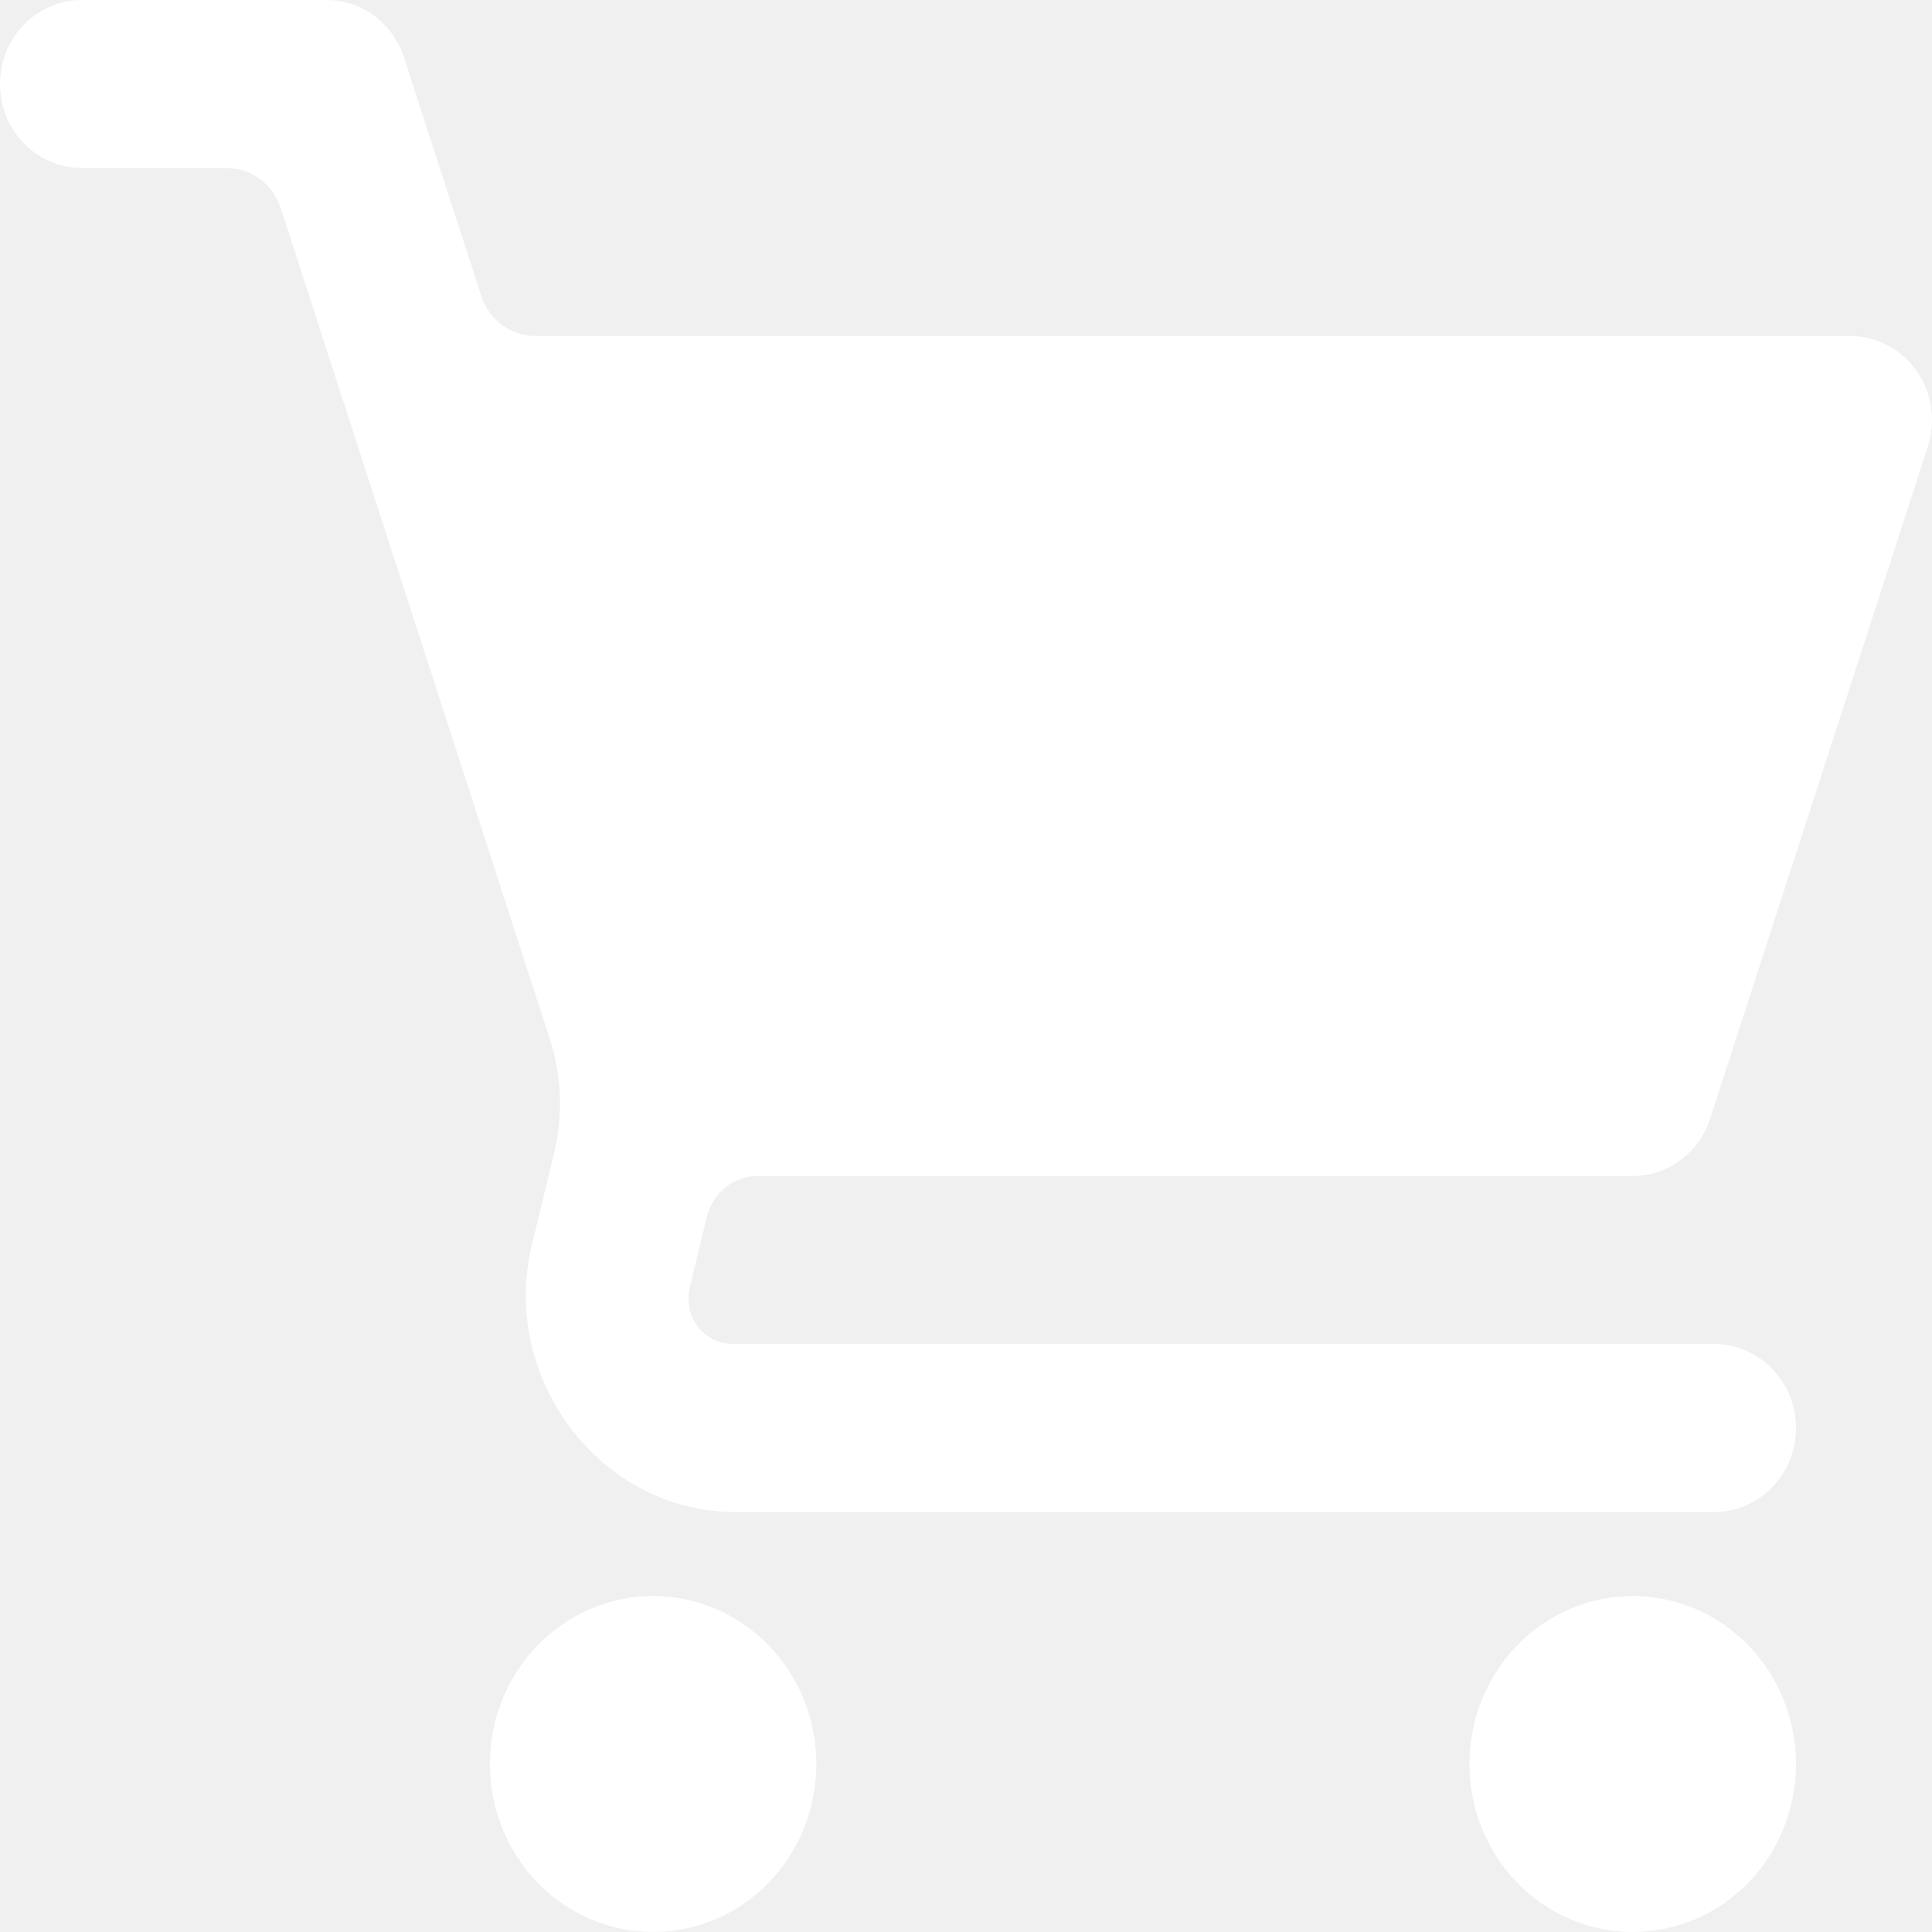
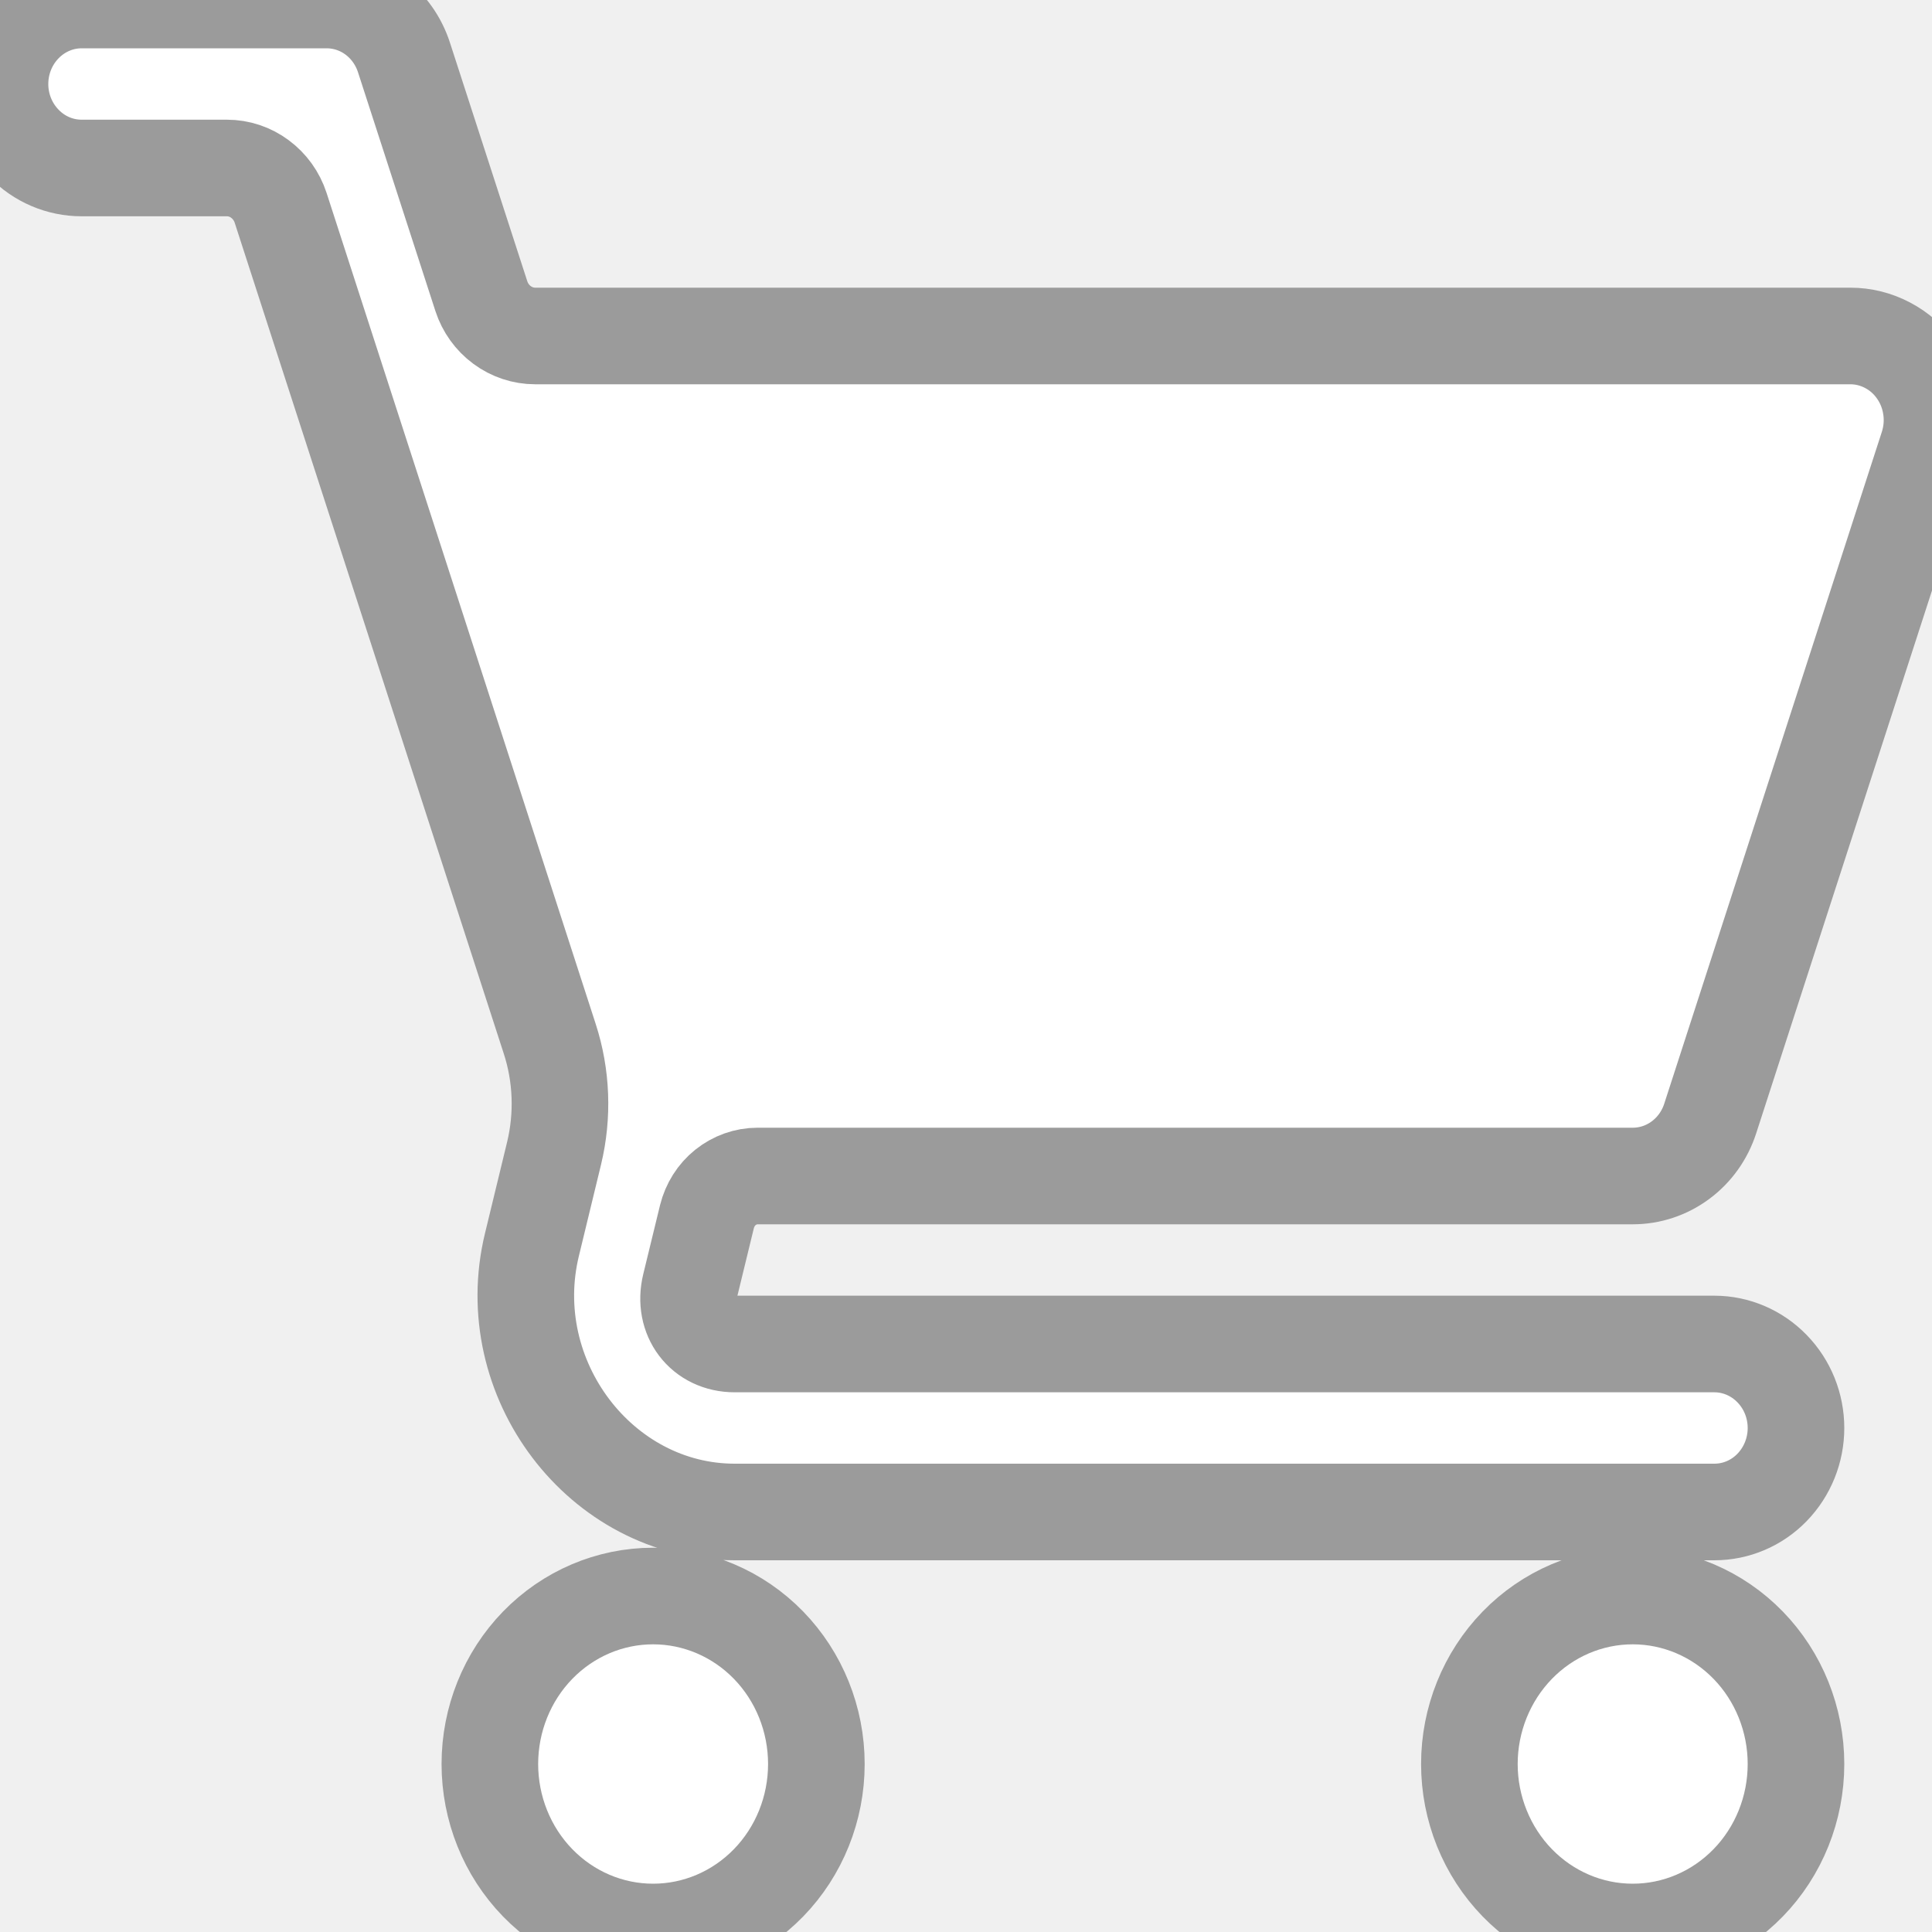
<svg xmlns="http://www.w3.org/2000/svg" width="20" height="20" viewBox="0 0 20 20" fill="none">
-   <path d="M0.845 2.52256e-08C0.621 2.52256e-08 0.406 0.092 0.248 0.255C0.089 0.418 0 0.639 0 0.87C0 1.1 0.089 1.321 0.248 1.484C0.406 1.648 0.621 1.739 0.845 1.739H2.349C2.472 1.739 2.592 1.779 2.691 1.853C2.791 1.927 2.866 2.031 2.905 2.151L5.691 10.754C5.815 11.136 5.83 11.547 5.736 11.938L5.507 12.883C5.169 14.27 6.218 15.652 7.606 15.652H17.747C17.971 15.652 18.186 15.561 18.344 15.398C18.503 15.234 18.592 15.013 18.592 14.783C18.592 14.552 18.503 14.331 18.344 14.168C18.186 14.005 17.971 13.913 17.747 13.913H7.606C7.276 13.913 7.065 13.635 7.145 13.307L7.318 12.596C7.348 12.475 7.415 12.368 7.51 12.292C7.605 12.216 7.722 12.174 7.842 12.174H16.902C17.079 12.174 17.252 12.117 17.396 12.01C17.541 11.903 17.648 11.752 17.704 11.579L19.957 4.623C19.999 4.492 20.011 4.353 19.99 4.216C19.97 4.08 19.919 3.951 19.84 3.839C19.762 3.727 19.659 3.636 19.54 3.574C19.421 3.511 19.289 3.478 19.155 3.478H5.54C5.417 3.478 5.297 3.438 5.197 3.364C5.097 3.29 5.022 3.186 4.983 3.066L4.182 0.595C4.126 0.422 4.019 0.271 3.875 0.164C3.731 0.057 3.558 -4.39397e-05 3.38 2.52256e-08H0.845ZM6.761 16.522C6.312 16.522 5.883 16.705 5.566 17.031C5.249 17.357 5.071 17.8 5.071 18.261C5.071 18.722 5.249 19.165 5.566 19.491C5.883 19.817 6.312 20 6.761 20C7.209 20 7.639 19.817 7.956 19.491C8.273 19.165 8.451 18.722 8.451 18.261C8.451 17.8 8.273 17.357 7.956 17.031C7.639 16.705 7.209 16.522 6.761 16.522ZM16.902 16.522C16.453 16.522 16.024 16.705 15.707 17.031C15.39 17.357 15.211 17.8 15.211 18.261C15.211 18.722 15.39 19.165 15.707 19.491C16.024 19.817 16.453 20 16.902 20C17.35 20 17.78 19.817 18.097 19.491C18.414 19.165 18.592 18.722 18.592 18.261C18.592 17.8 18.414 17.357 18.097 17.031C17.78 16.705 17.35 16.522 16.902 16.522Z" fill="#ffffff" />
+   <path d="M0.845 2.52256e-08C0.621 2.52256e-08 0.406 0.092 0.248 0.255C0.089 0.418 0 0.639 0 0.87C0 1.1 0.089 1.321 0.248 1.484C0.406 1.648 0.621 1.739 0.845 1.739H2.349C2.472 1.739 2.592 1.779 2.691 1.853C2.791 1.927 2.866 2.031 2.905 2.151L5.691 10.754C5.815 11.136 5.83 11.547 5.736 11.938L5.507 12.883C5.169 14.27 6.218 15.652 7.606 15.652H17.747C17.971 15.652 18.186 15.561 18.344 15.398C18.503 15.234 18.592 15.013 18.592 14.783C18.592 14.552 18.503 14.331 18.344 14.168C18.186 14.005 17.971 13.913 17.747 13.913H7.606C7.276 13.913 7.065 13.635 7.145 13.307L7.318 12.596C7.348 12.475 7.415 12.368 7.51 12.292C7.605 12.216 7.722 12.174 7.842 12.174H16.902C17.079 12.174 17.252 12.117 17.396 12.01C17.541 11.903 17.648 11.752 17.704 11.579L19.957 4.623C19.999 4.492 20.011 4.353 19.99 4.216C19.97 4.08 19.919 3.951 19.84 3.839C19.762 3.727 19.659 3.636 19.54 3.574C19.421 3.511 19.289 3.478 19.155 3.478H5.54C5.417 3.478 5.297 3.438 5.197 3.364C5.097 3.29 5.022 3.186 4.983 3.066L4.182 0.595C4.126 0.422 4.019 0.271 3.875 0.164C3.731 0.057 3.558 -4.39397e-05 3.38 2.52256e-08H0.845ZM6.761 16.522C6.312 16.522 5.883 16.705 5.566 17.031C5.249 17.357 5.071 17.8 5.071 18.261C5.071 18.722 5.249 19.165 5.566 19.491C5.883 19.817 6.312 20 6.761 20C7.209 20 7.639 19.817 7.956 19.491C8.273 19.165 8.451 18.722 8.451 18.261C8.451 17.8 8.273 17.357 7.956 17.031C7.639 16.705 7.209 16.522 6.761 16.522ZM16.902 16.522C16.453 16.522 16.024 16.705 15.707 17.031C15.39 17.357 15.211 17.8 15.211 18.261C15.211 18.722 15.39 19.165 15.707 19.491C16.024 19.817 16.453 20 16.902 20C17.35 20 17.78 19.817 18.097 19.491C18.414 19.165 18.592 18.722 18.592 18.261C18.592 17.8 18.414 17.357 18.097 17.031C17.78 16.705 17.35 16.522 16.902 16.522Z" fill="#ffffff" stroke="#9B9B9B" />
</svg>
